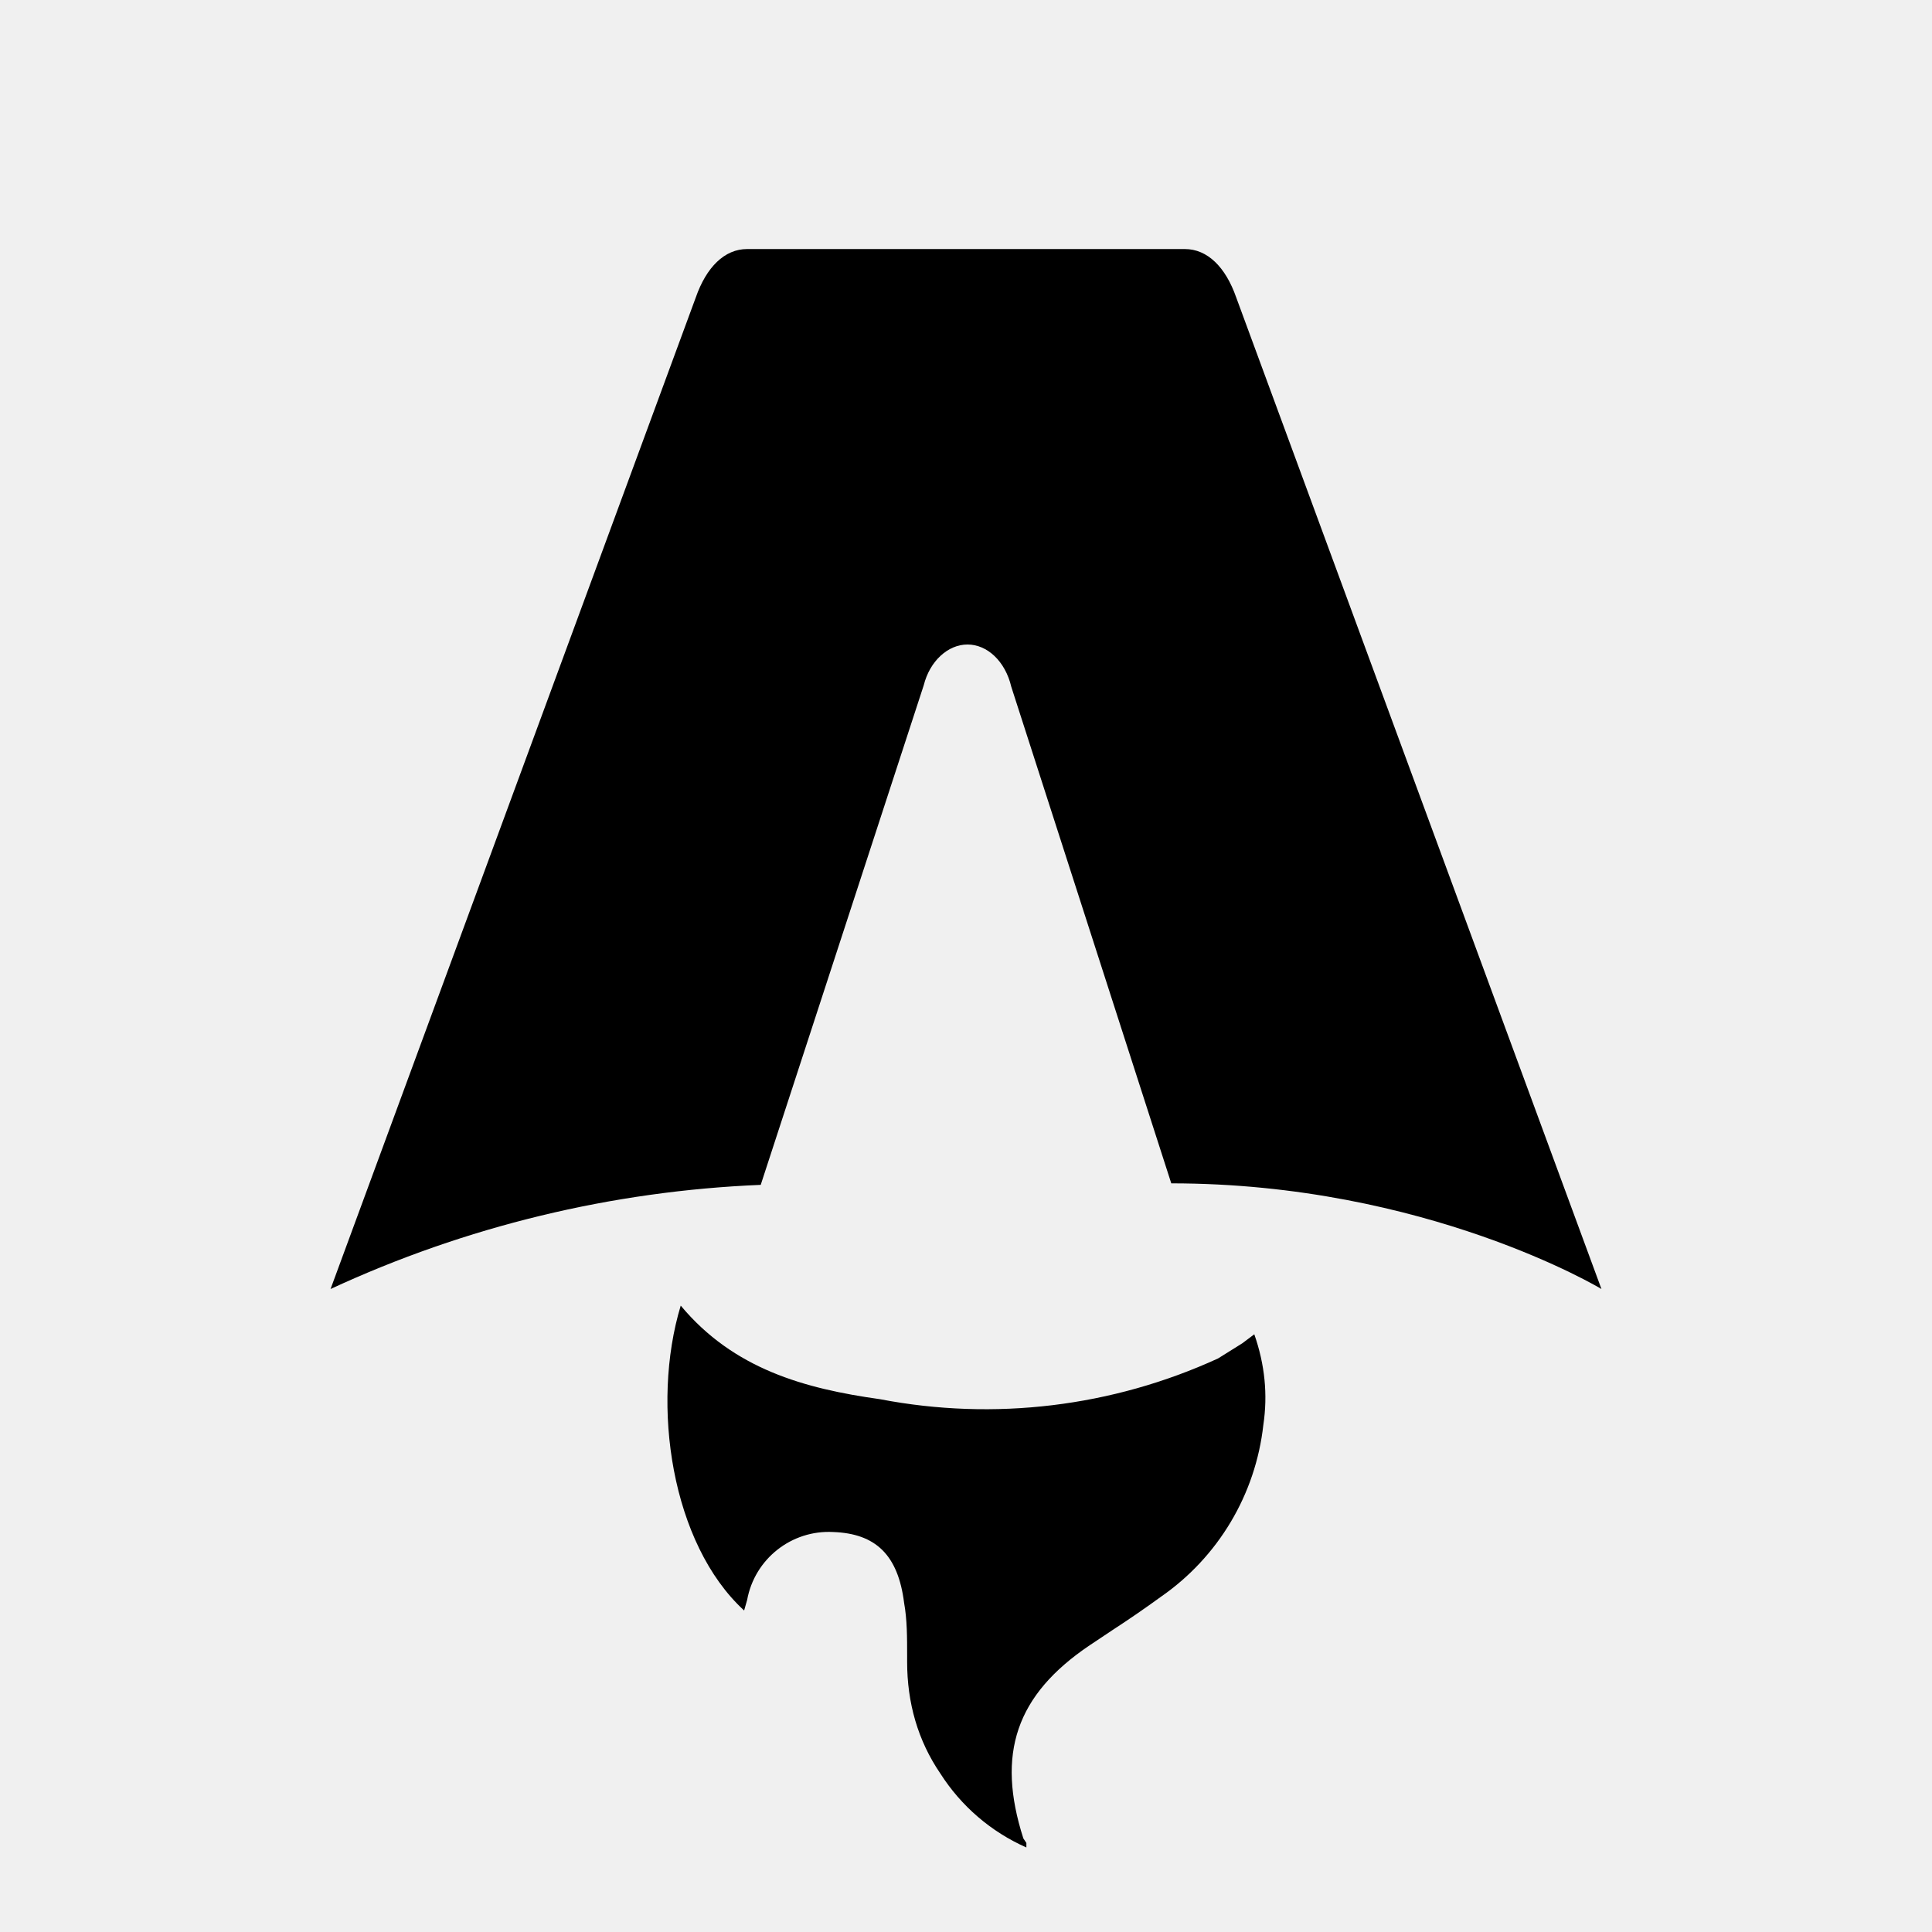
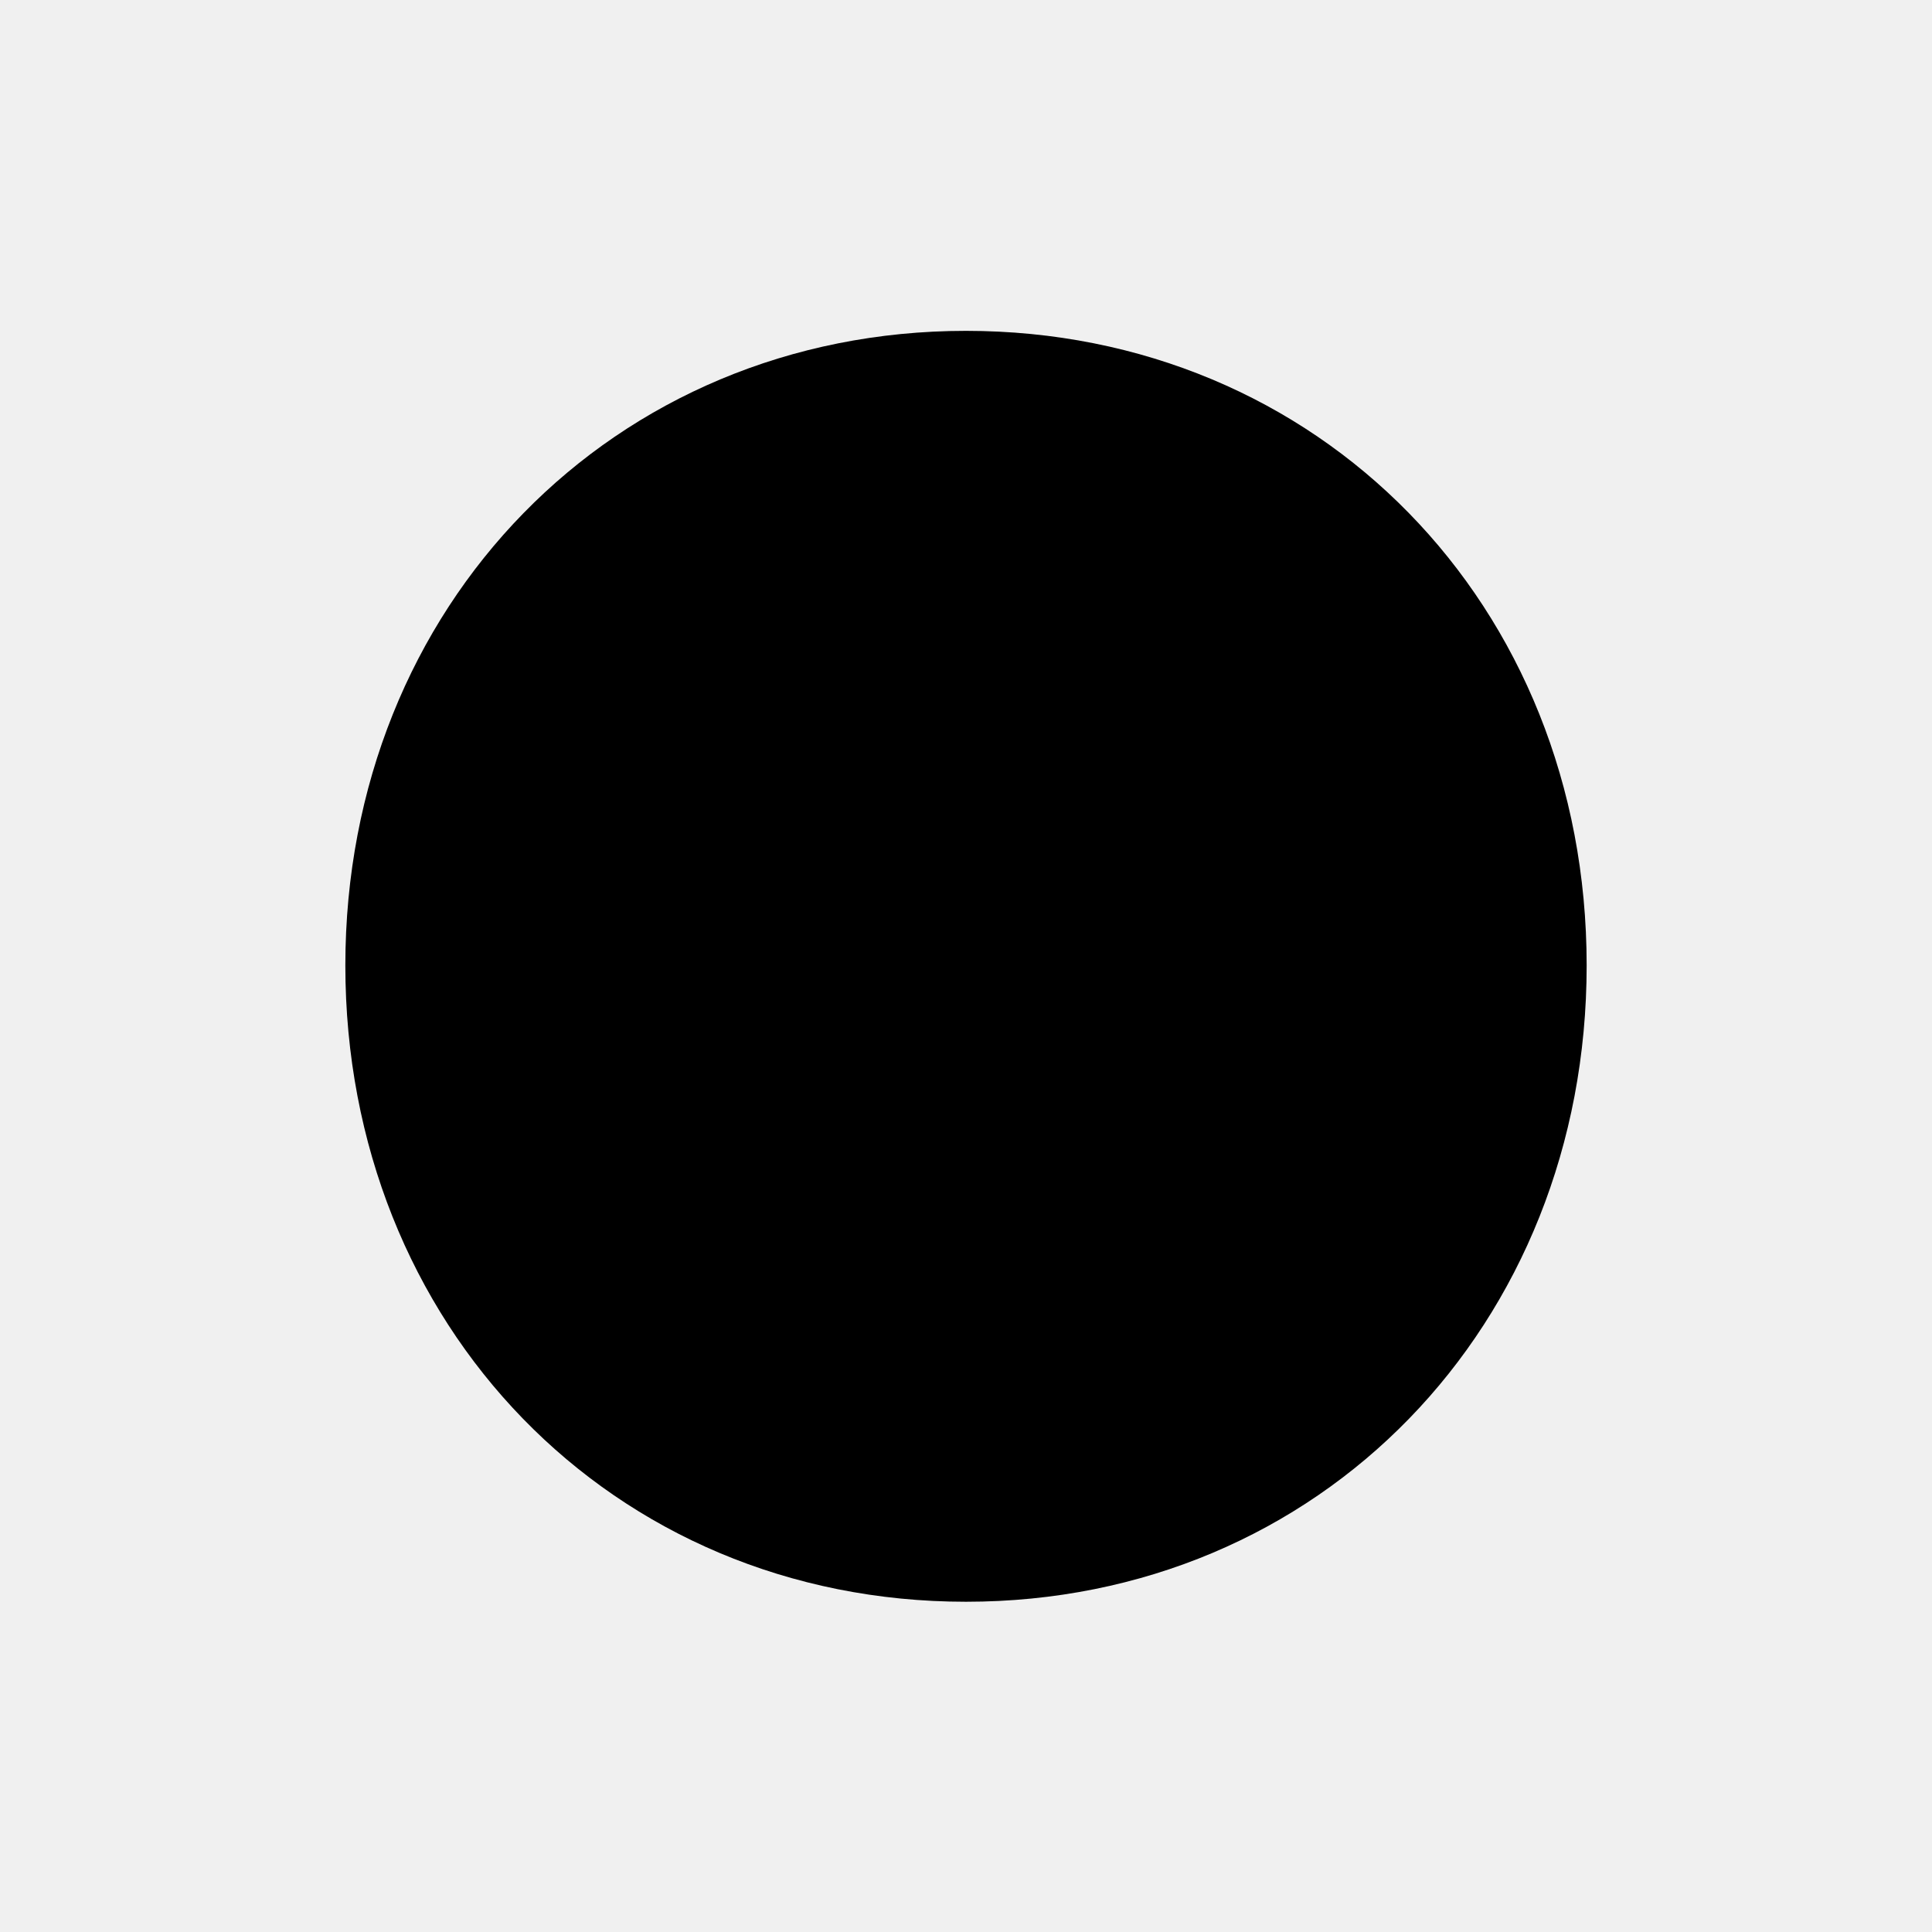
- <svg xmlns="http://www.w3.org/2000/svg" fill="none" viewBox="0 0 128 128">
-   <path d="M50.4 78.5a75.1 75.1 0 0 0-28.5 6.9l24.2-65.7c.7-2 1.9-3.2 3.4-3.2h29c1.5 0 2.7 1.2 3.4 3.2l24.2 65.7s-11.6-7-28.5-7L67 45.5c-.4-1.7-1.6-2.8-2.9-2.8-1.3 0-2.5 1.1-2.9 2.7L50.4 78.5Zm-1.1 28.2Zm-4.2-20.2c-2 6.6-.6 15.8 4.2 20.2a17.5 17.5 0 0 1 .2-.7 5.5 5.5 0 0 1 5.7-4.5c2.8.1 4.3 1.5 4.7 4.7.2 1.1.2 2.3.2 3.5v.4c0 2.7.7 5.2 2.2 7.4a13 13 0 0 0 5.7 4.9v-.3l-.2-.3c-1.8-5.6-.5-9.5 4.4-12.8l1.5-1a73 73 0 0 0 3.2-2.2 16 16 0 0 0 6.8-11.4c.3-2 .1-4-.6-6l-.8.6-1.6 1a37 37 0 0 1-22.4 2.7c-5-.7-9.7-2-13.2-6.2Z" />
-   <style>
-         path { fill: #000; }
-         @media (prefers-color-scheme: dark) {
-             path { fill: #FFF; }
-         }
-     </style>
+ <svg xmlns="http://www.w3.org/2000/svg" id="Layer_1" data-name="Layer 1" viewBox="0 0 32 32">
+   <path d="M26.28,15.99c0,5.96-4.41,10.54-10.28,10.54s-10.28-4.58-10.28-10.54,4.44-10.51,10.28-10.51,10.28,4.53,10.28,10.51Z" />
</svg>
